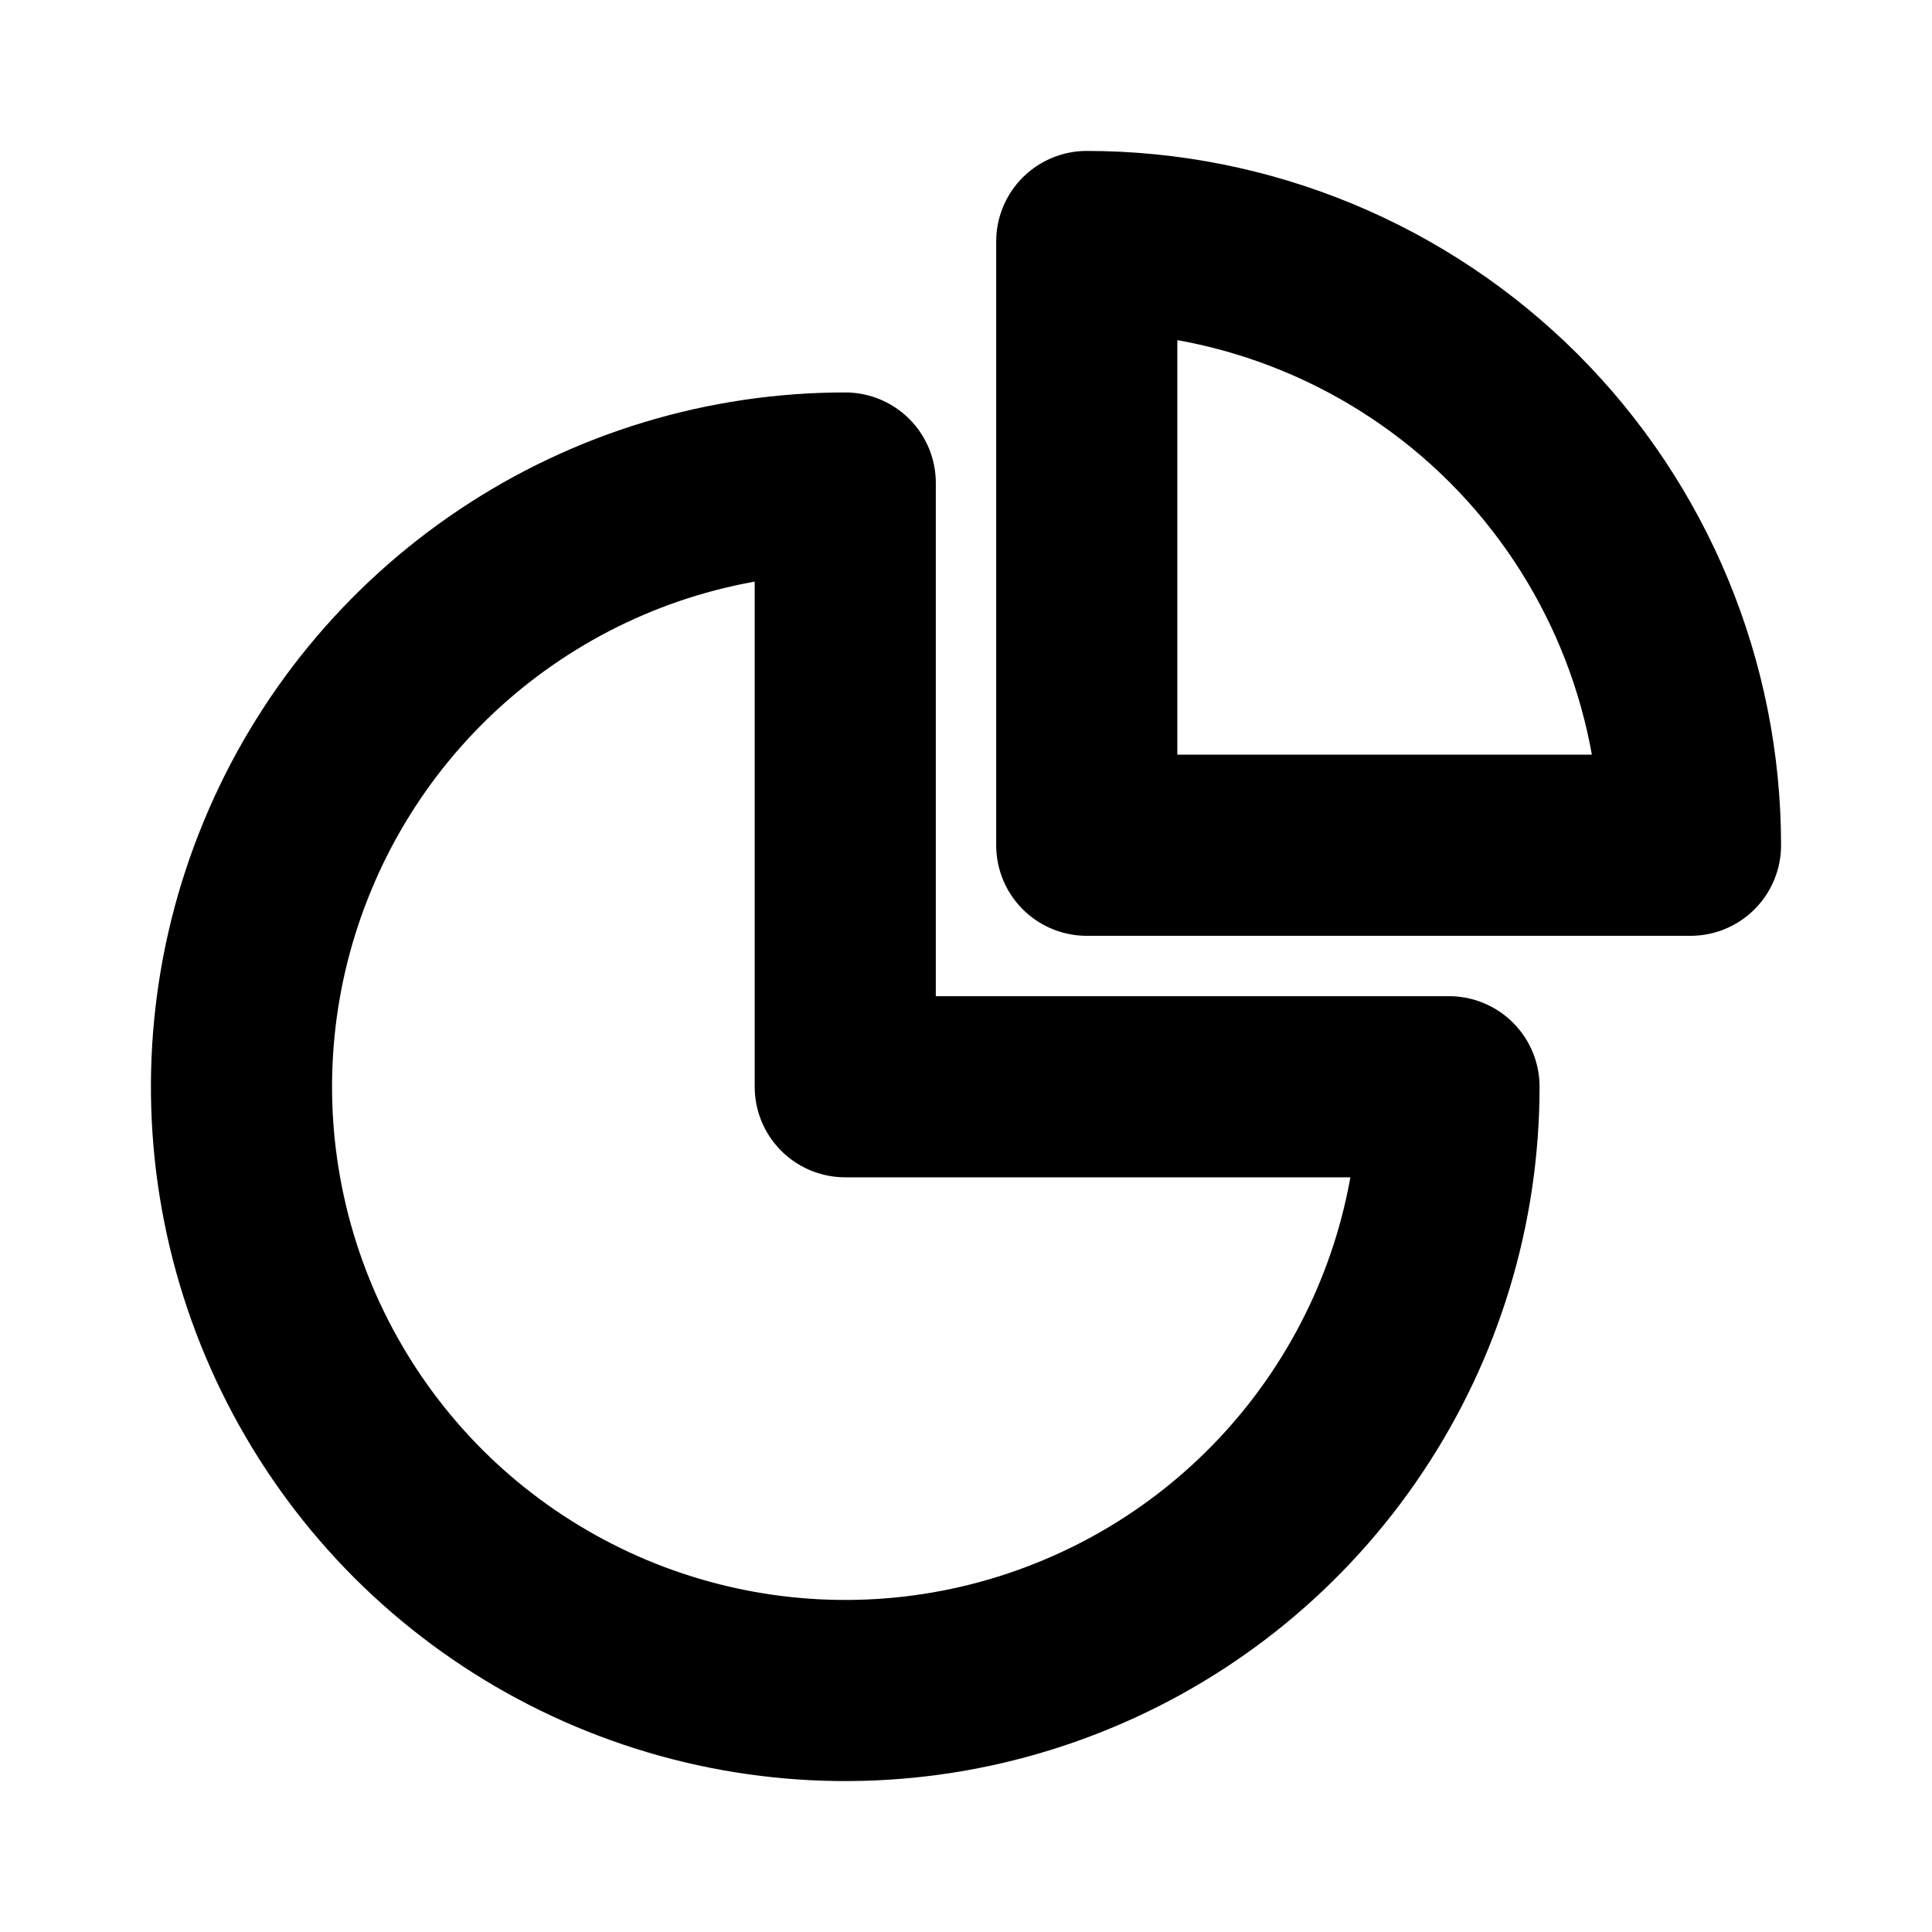
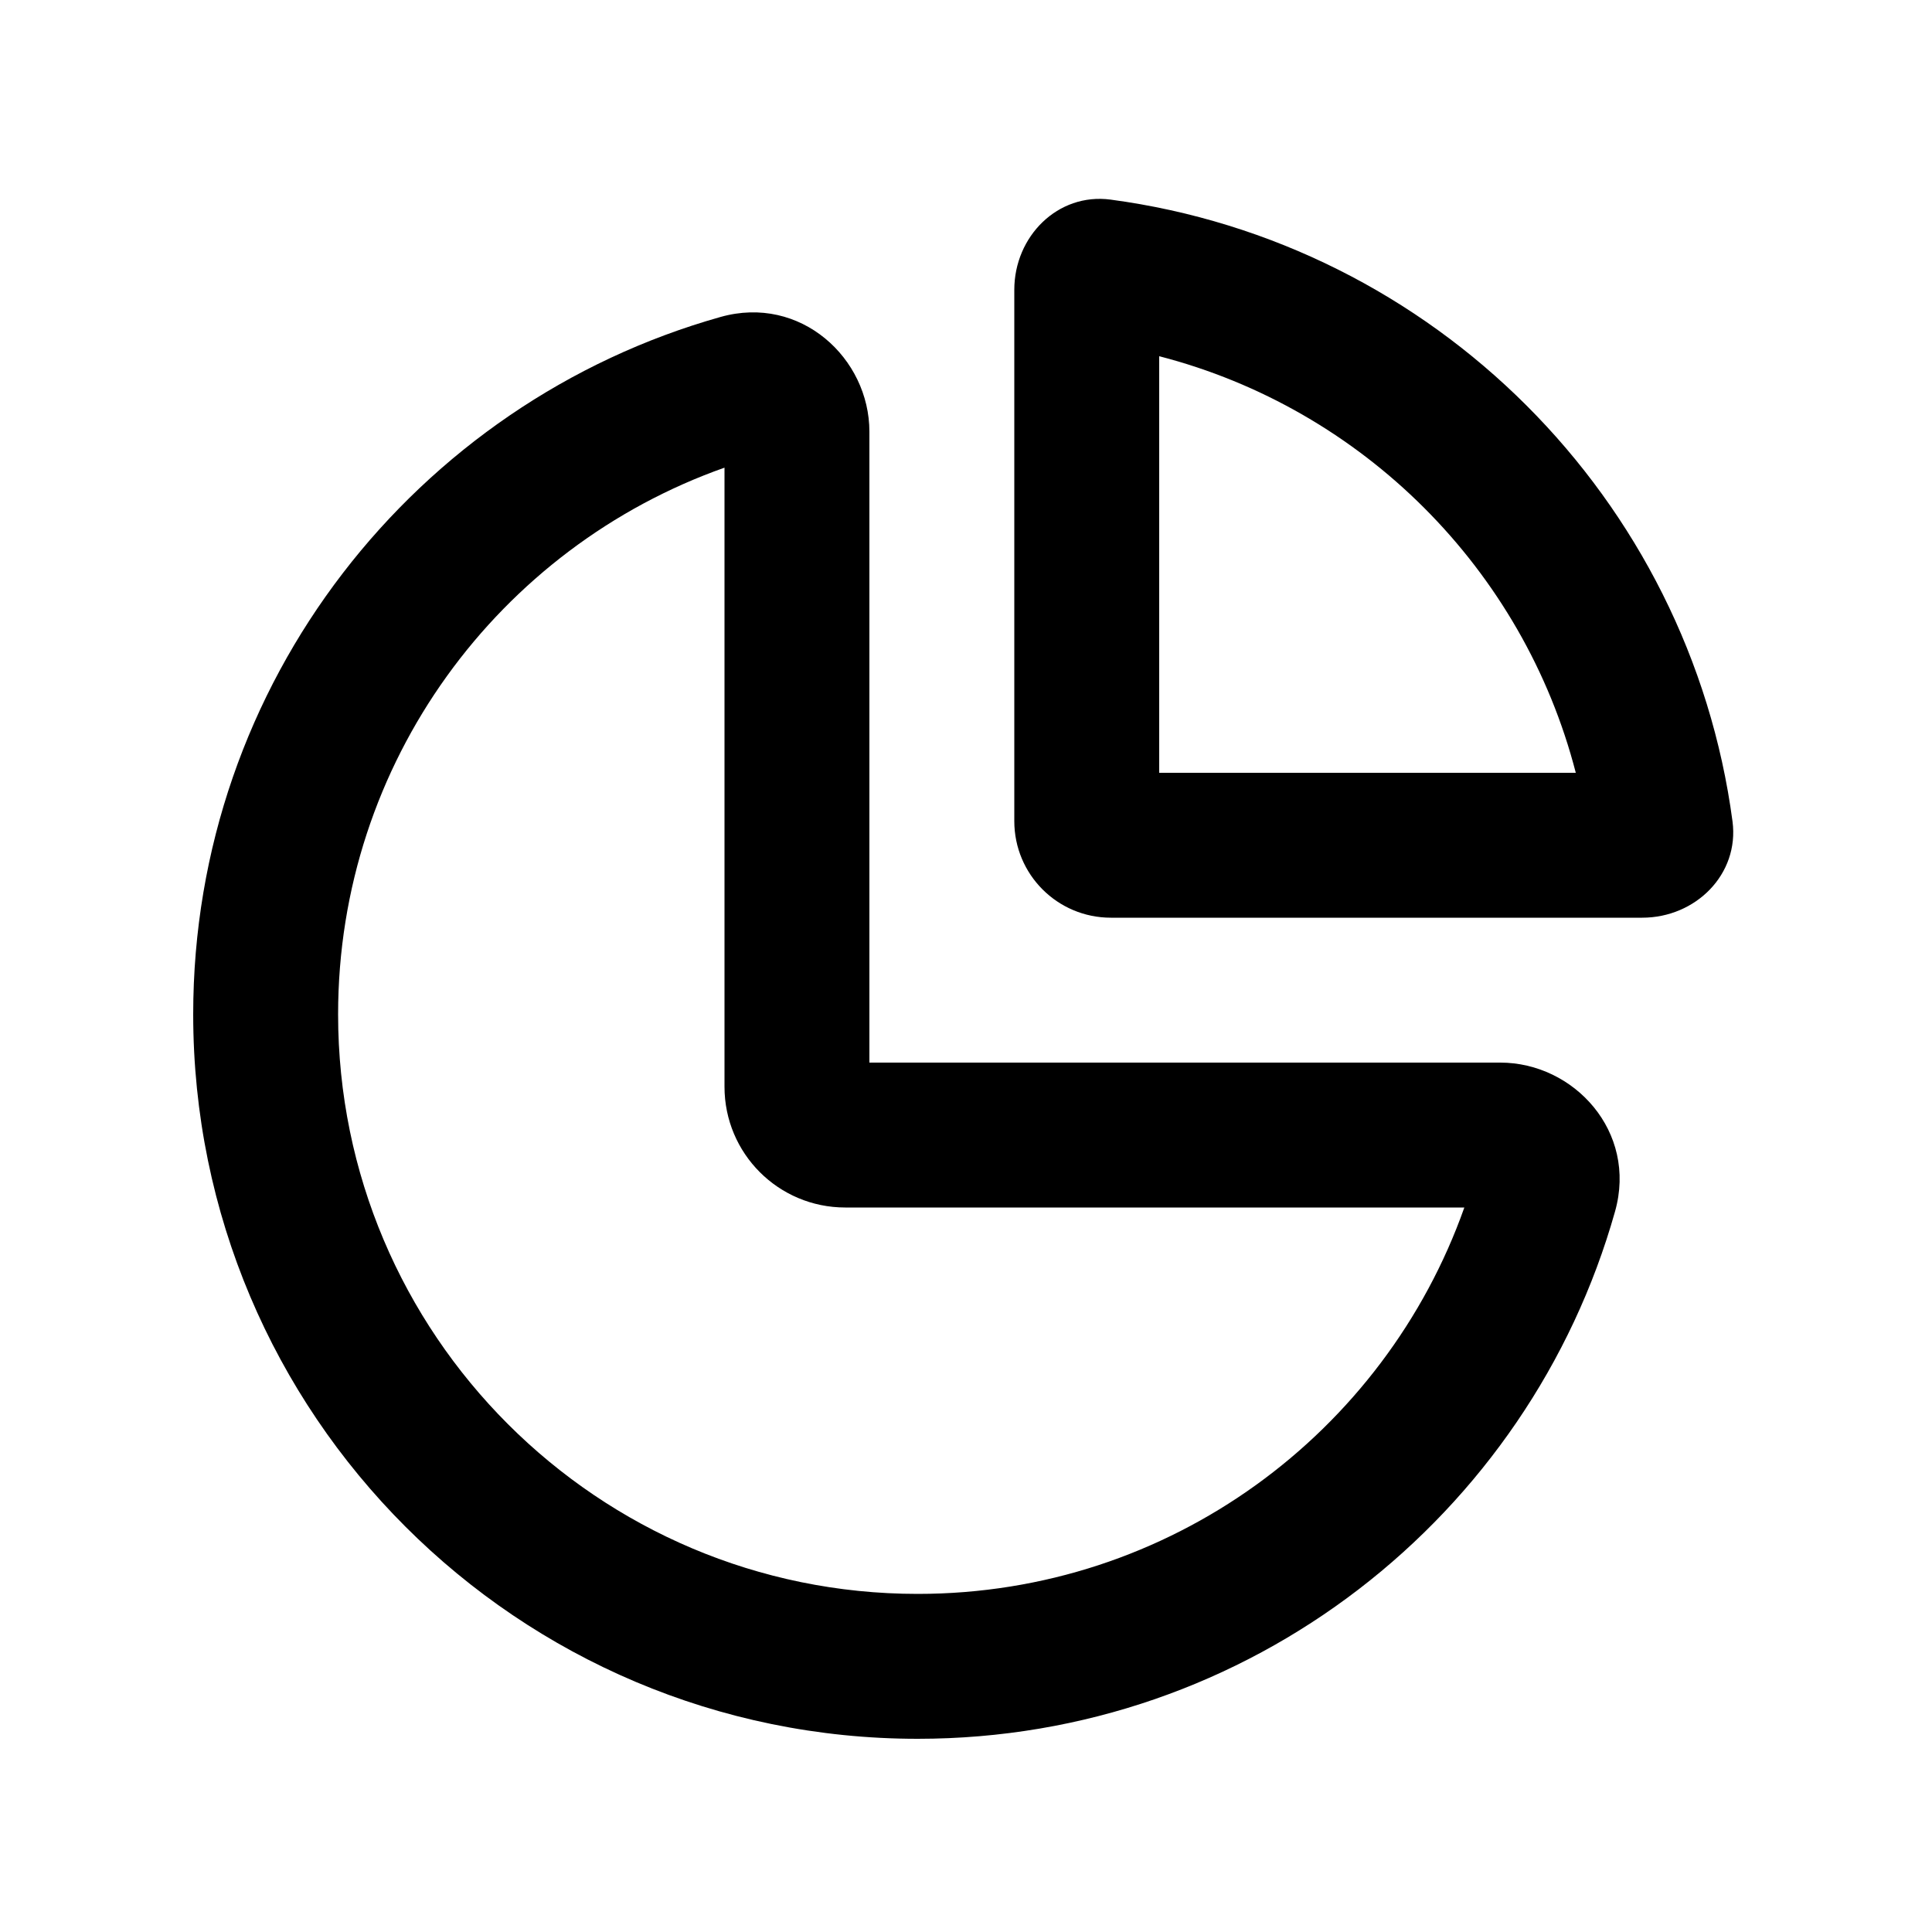
<svg xmlns="http://www.w3.org/2000/svg" viewBox="0 0 16 16" fill="none">
-   <path d="M7 4C6.011 4 5.044 4.293 4.222 4.843C3.4 5.392 2.759 6.173 2.381 7.087C2.002 8 1.903 9.006 2.096 9.975C2.289 10.945 2.765 11.836 3.464 12.536C4.164 13.235 5.055 13.711 6.025 13.904C6.994 14.097 8 13.998 8.913 13.619C9.827 13.241 10.608 12.6 11.157 11.778C11.707 10.956 12 9.989 12 9H7V4Z" stroke="currentColor" stroke-width="1.5" stroke-linecap="round" stroke-linejoin="round" />
-   <path d="M9 7H14C14 5.674 13.473 4.402 12.536 3.464C11.598 2.527 10.326 2 9 2V7Z" stroke="currentColor" stroke-width="1.5" stroke-linecap="round" stroke-linejoin="round" />
+   <path d="M9.6 6.4V2.95C11.285 3.385 12.615 4.713 13.05 6.4H9.6ZM13.6 7.6C14.043 7.6 14.405 7.24 14.348 6.803C13.992 4.128 11.873 2.01 9.197 1.653C8.76 1.595 8.4 1.958 8.4 2.4V6.8C8.4 7.242 8.757 7.6 9.2 7.6H13.6ZM2.8 8.4C2.8 6.31 4.135 4.532 6 3.873V9C6 9.553 6.447 10 7 10H12.127C11.467 11.865 9.69 13.2 7.6 13.2C4.95 13.2 2.8 11.05 2.8 8.4ZM7.2 3.575C7.2 2.967 6.63 2.438 5.967 2.625C3.447 3.335 1.6 5.65 1.6 8.4C1.6 11.715 4.287 14.4 7.6 14.4C10.35 14.4 12.665 12.553 13.375 10.033C13.562 9.37 13.033 8.8 12.425 8.8H7.2V3.575Z" fill="currentColor" />
</svg>
